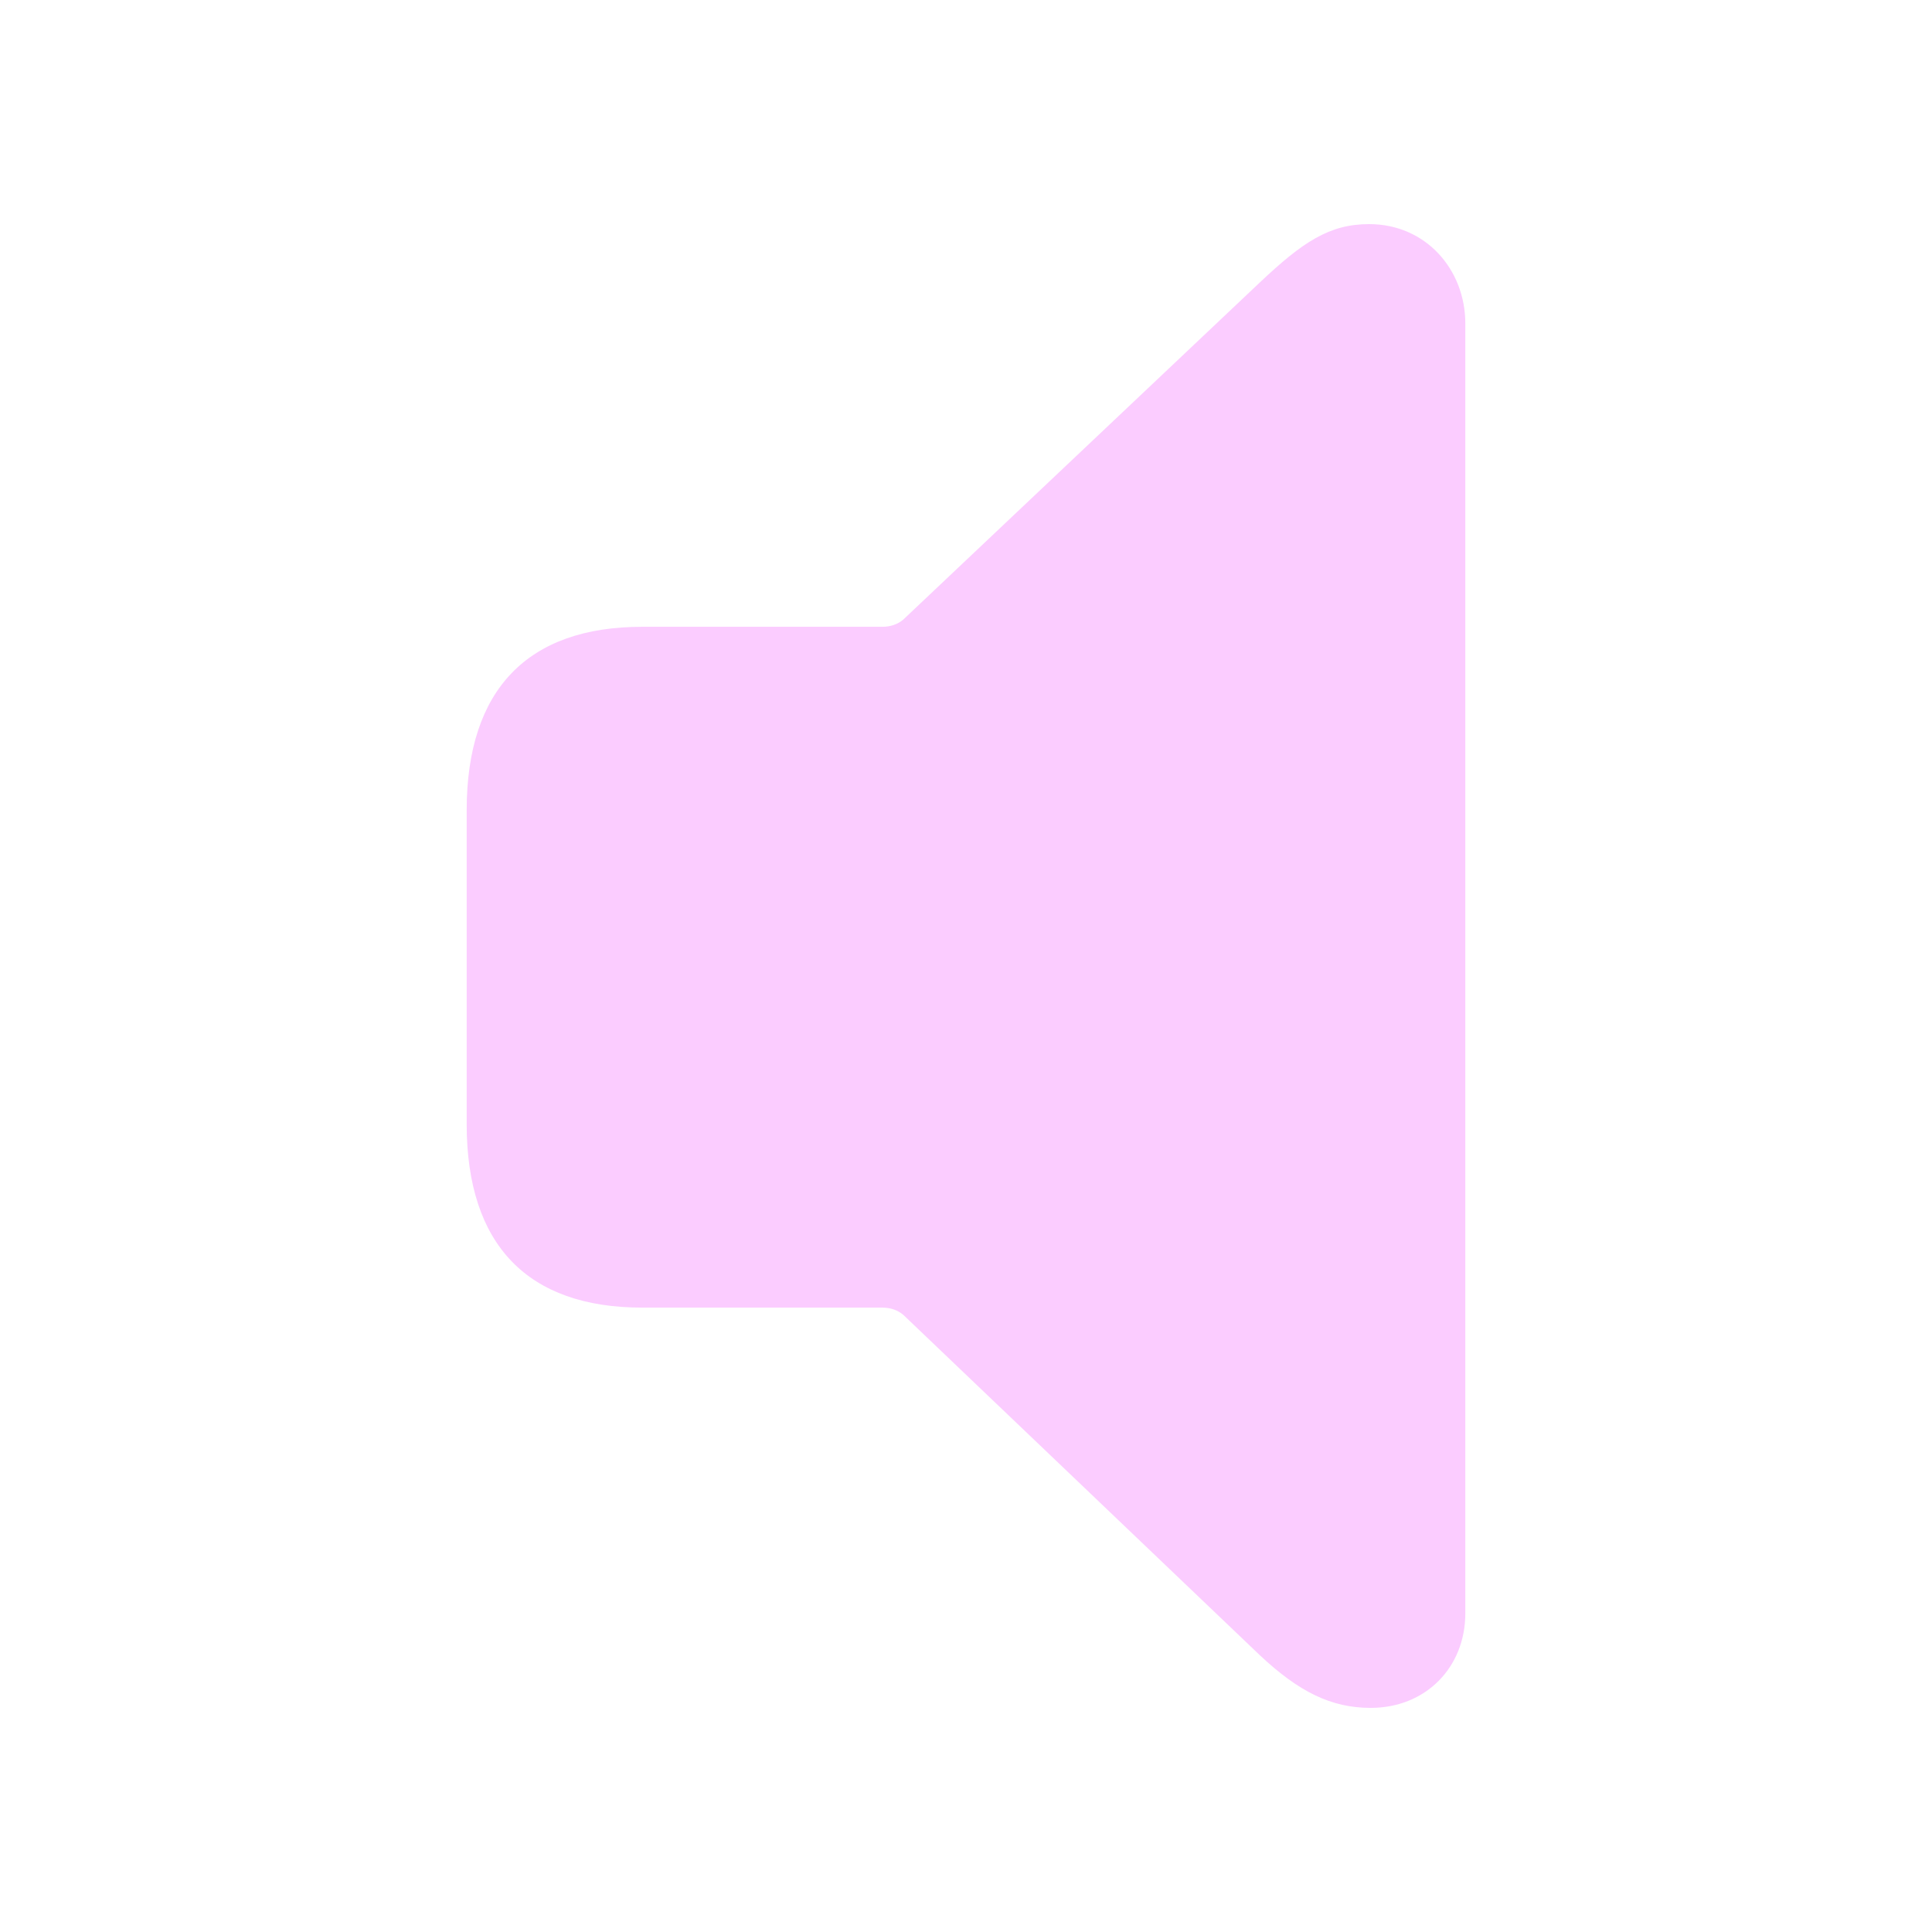
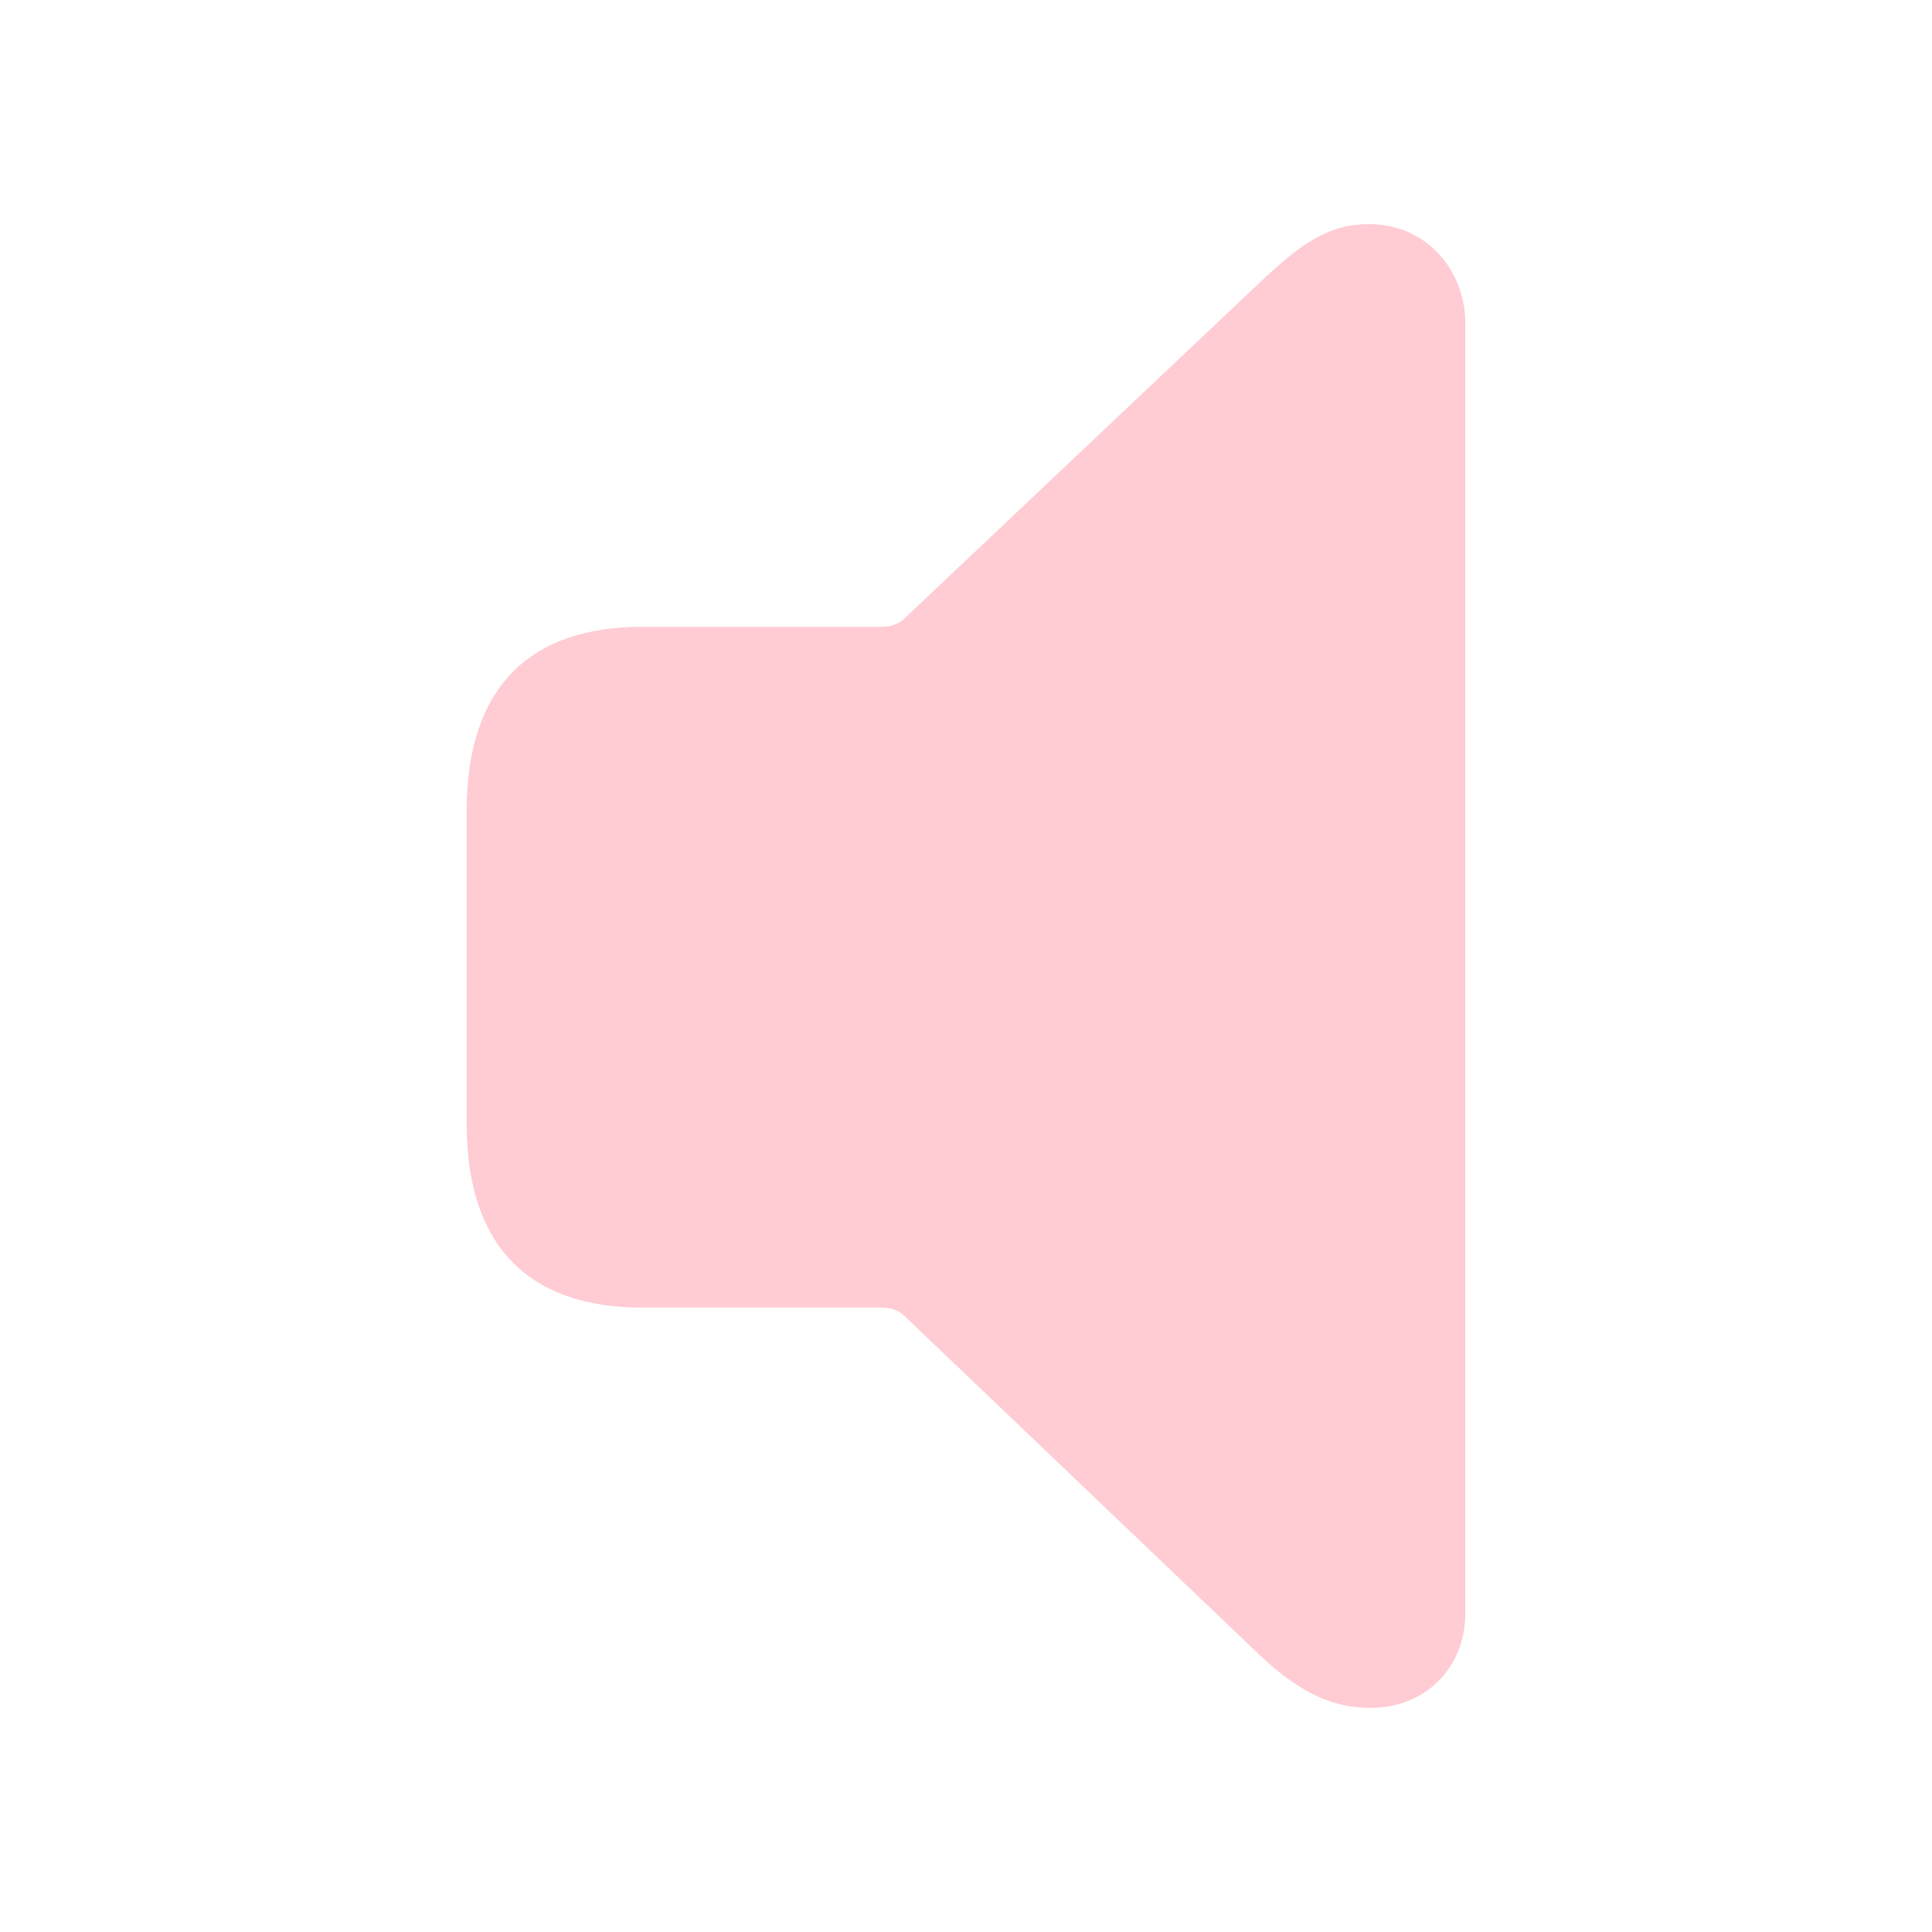
- <svg fill="#FBCCFF" width="120px" height="120px" viewBox="0 0 56 56">
+ <svg fill="#FFCCD4" width="120px" height="120px" viewBox="0 0 56 56">
  <path d="M 39.73 49.504 C 41.324 49.504 42.473 48.332 42.473 46.762 L 42.473 9.379 C 42.473 7.809 41.324 6.496 39.684 6.496 C 38.535 6.496 37.762 7.012 36.52 8.184 L 26.184 17.957 C 26.02 18.098 25.809 18.168 25.574 18.168 L 18.613 18.168 C 15.309 18.168 13.527 19.973 13.527 23.488 L 13.527 32.582 C 13.527 36.098 15.309 37.902 18.613 37.902 L 25.574 37.902 C 25.809 37.902 26.02 37.973 26.184 38.113 L 36.52 47.98 C 37.645 49.035 38.582 49.504 39.73 49.504 Z" />
</svg>
